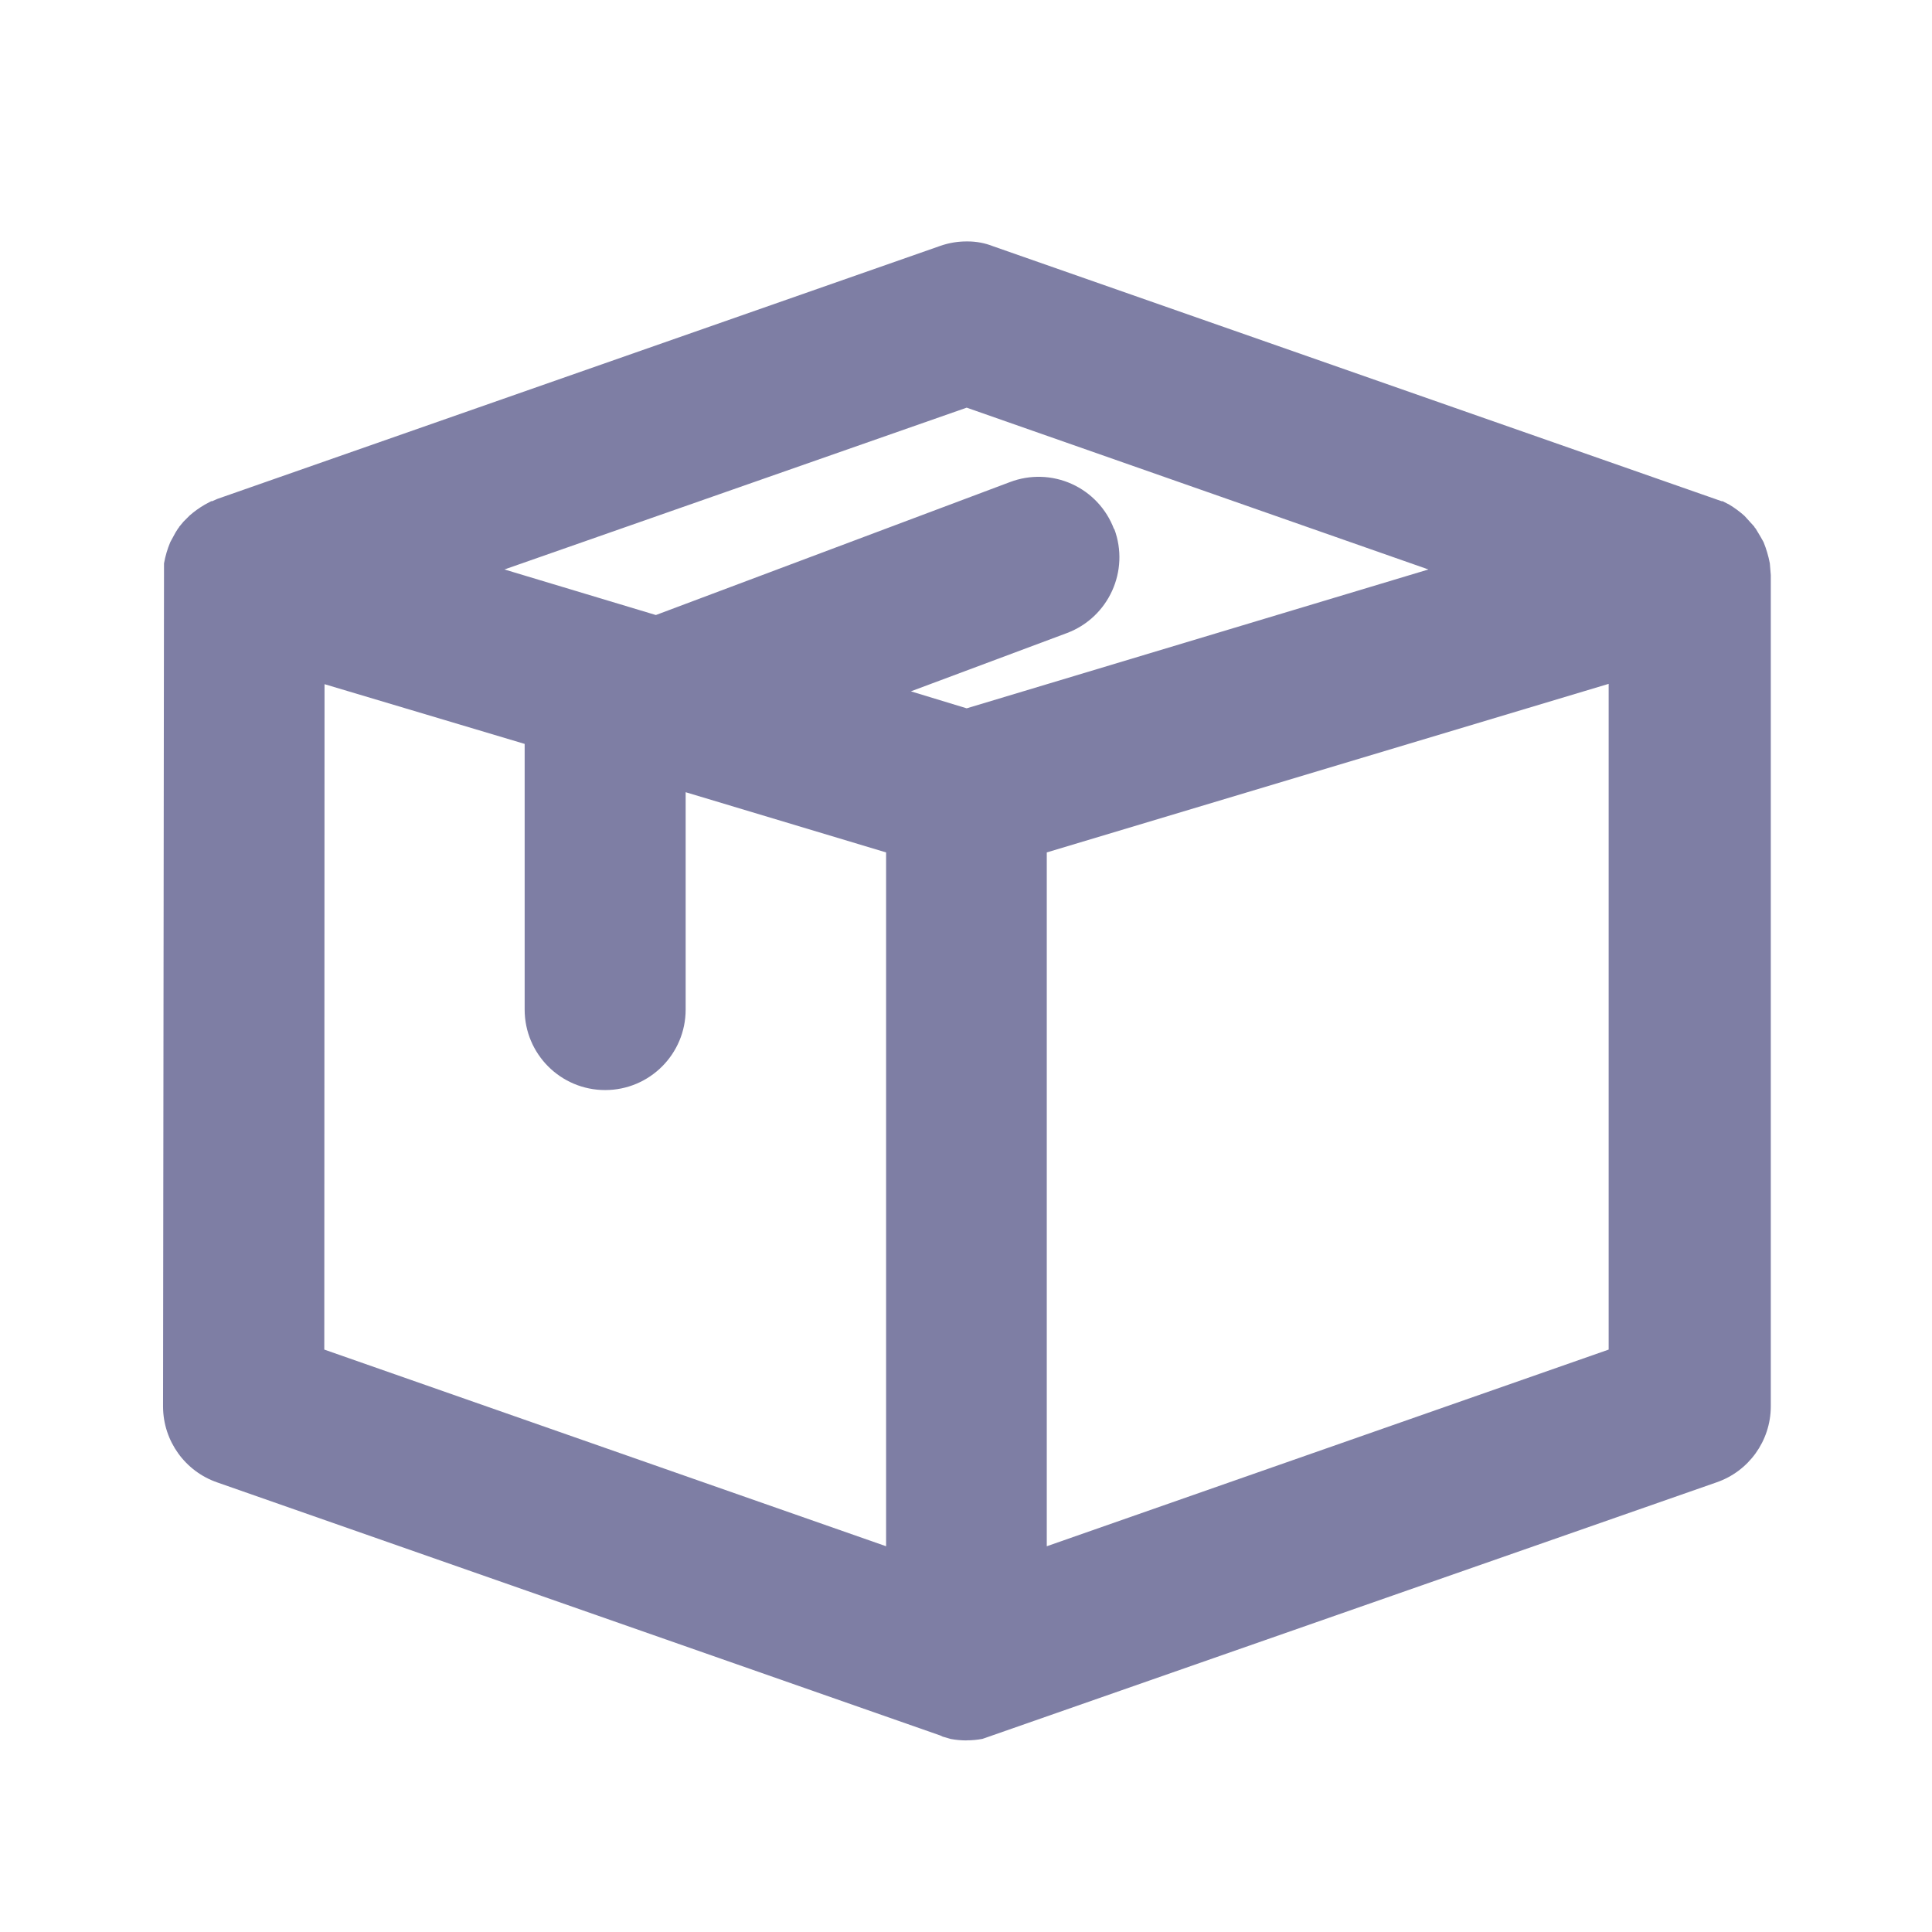
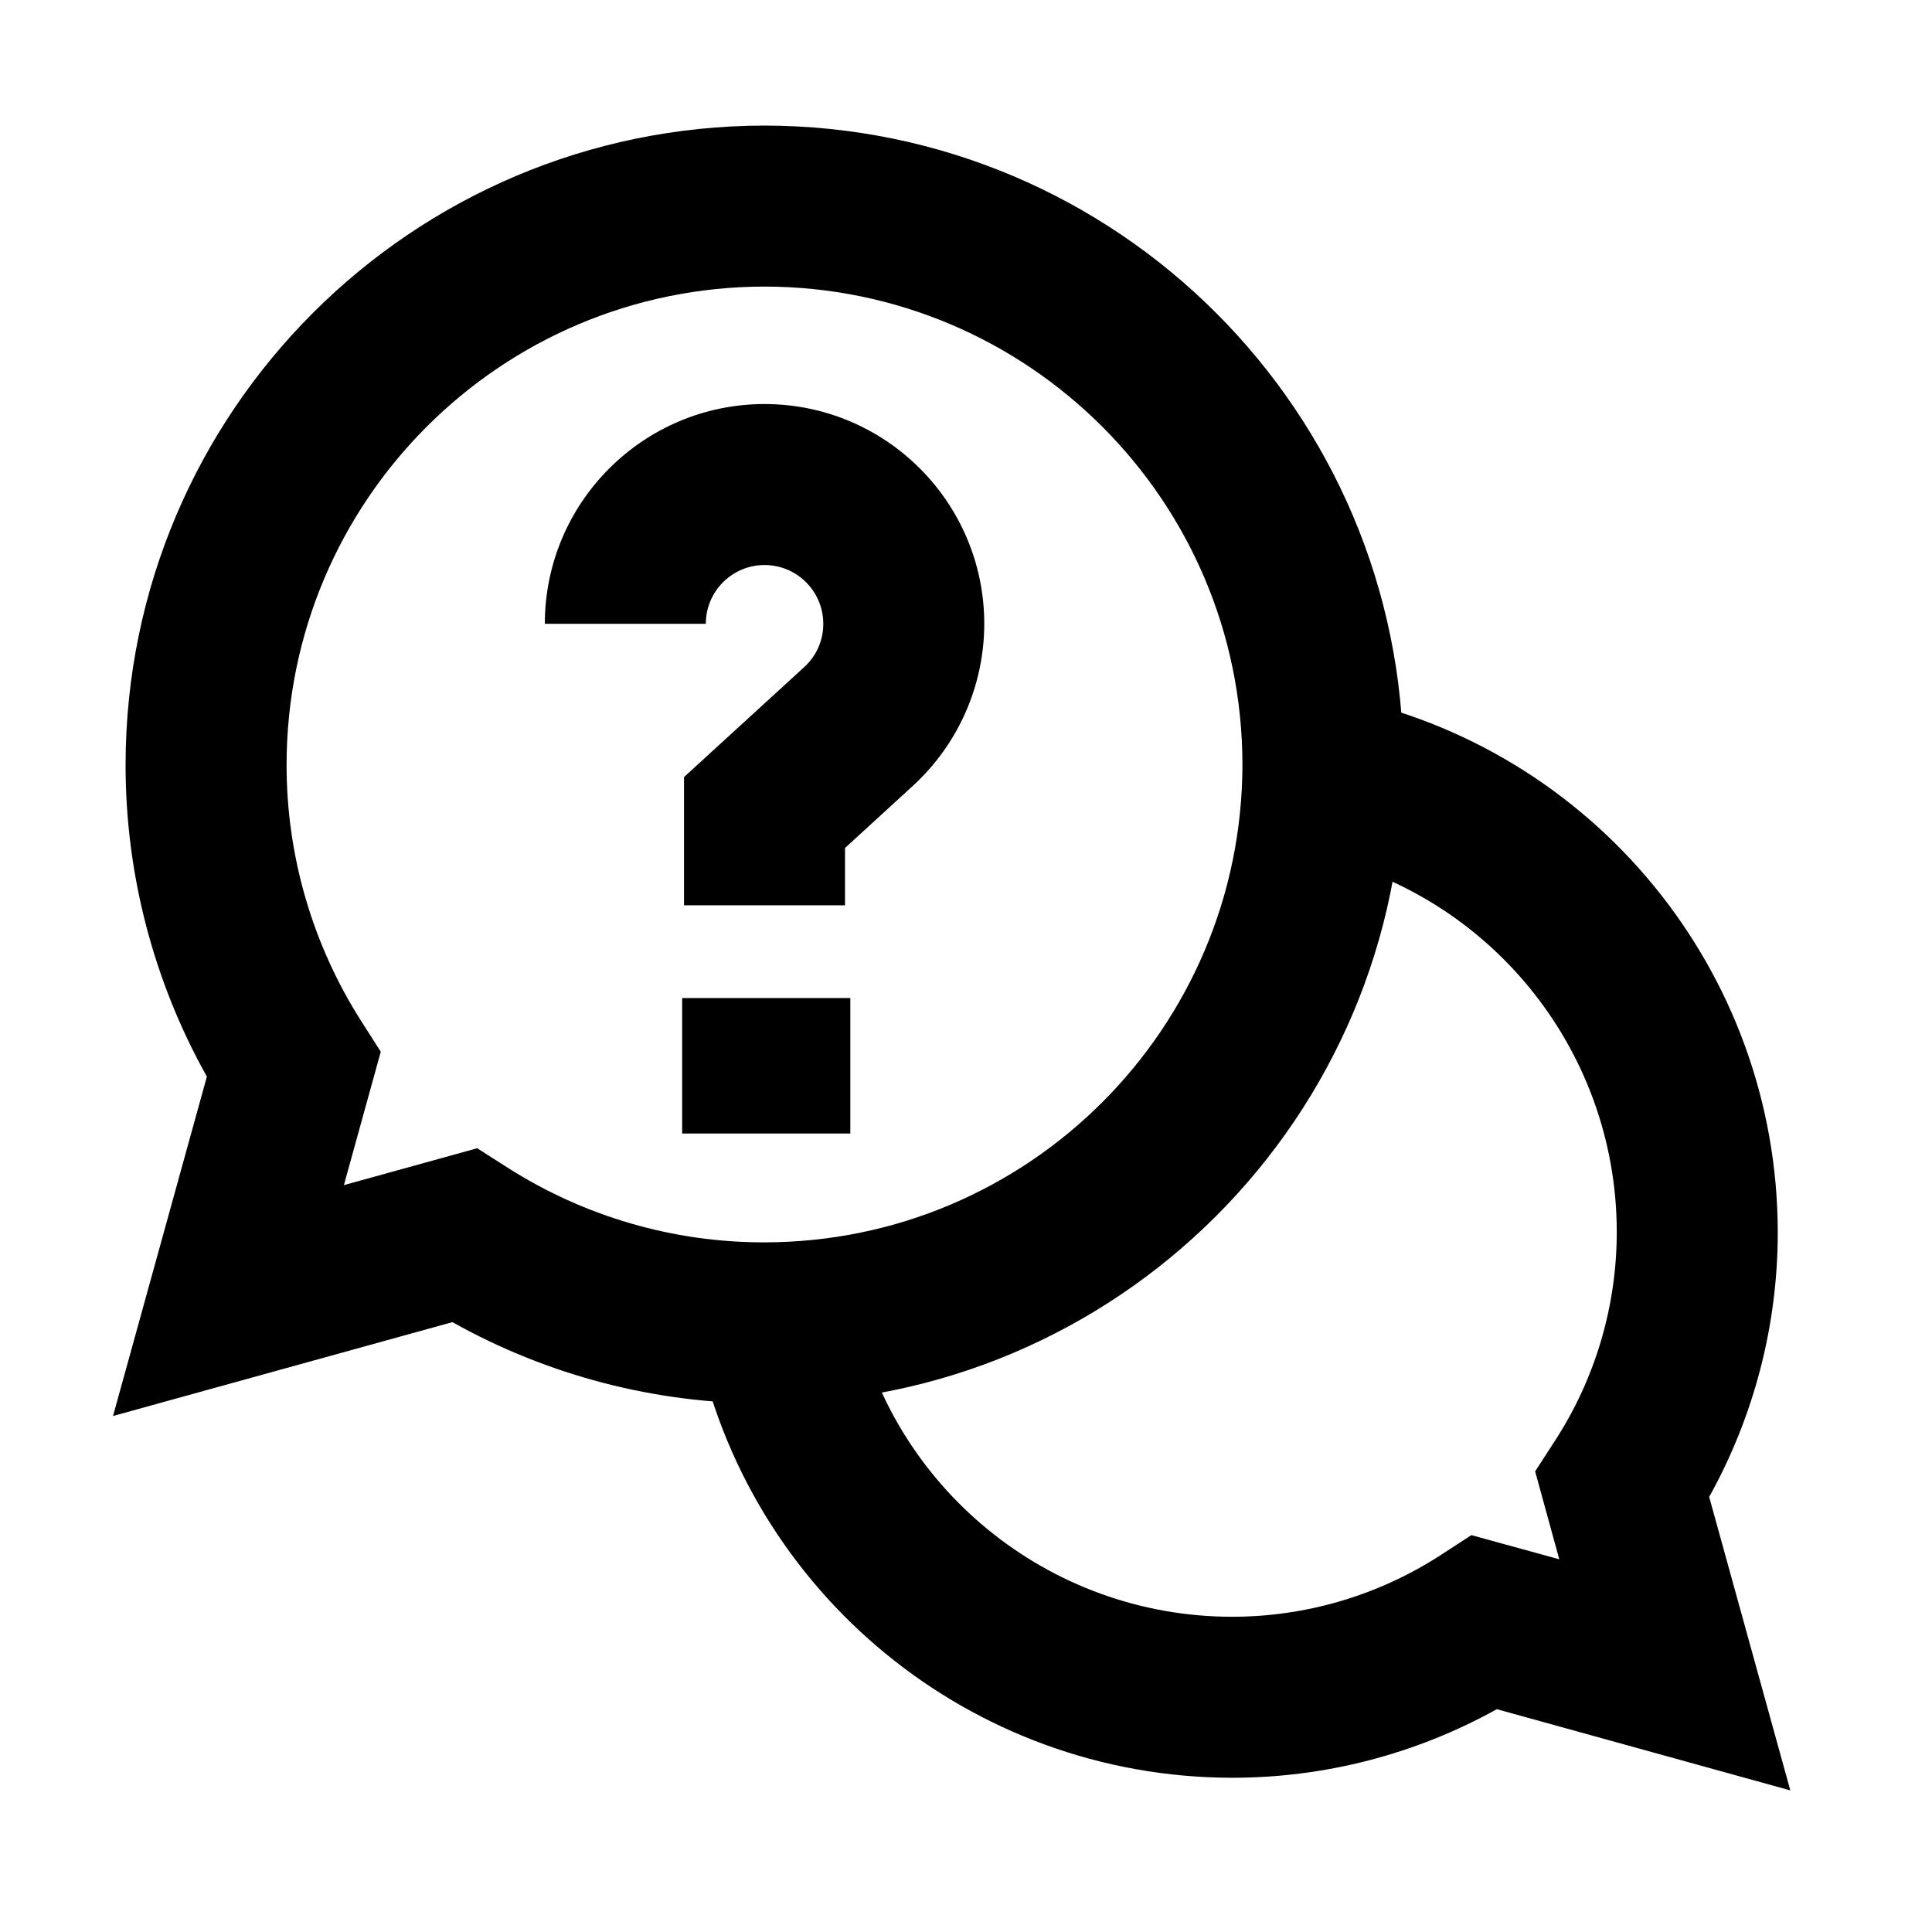
<svg xmlns="http://www.w3.org/2000/svg" width="24" height="24" viewBox="0 0 24 24">
  <defs>
    <clipPath id="clip-path">
-       <rect id="Rectangle_13837" data-name="Rectangle 13837" width="24" height="24" transform="translate(617 1679)" fill="#7e7ea4" stroke="#5dffc7" stroke-width="2" />
+       <path id="path3453" d="M0-682.665H24v24H0Z" transform="translate(0 682.665)" fill="#000" />
    </clipPath>
  </defs>
  <g id="set_icons" data-name="set icons" transform="translate(-59 -187)">
-     <g id="sc-icon-outlined-orders_box" data-name="sc-icon-outlined-orders box" transform="translate(59 187)">
-       <g id="Mask_Group_25851" data-name="Mask Group 25851" transform="translate(-617 -1679)" clip-path="url(#clip-path)">
-         <g id="noun-box-4222518" transform="translate(618.158 1680.102)">
-           <path id="Union_51" data-name="Union 51" d="M24023.822,22917.561a1.079,1.079,0,0,1-.193-.018l-.1-.029-.029-.014-8.98-3.143a1,1,0,0,1-.676-.939l.012-10.479a1.252,1.252,0,0,1,.078-.264l.066-.121.031-.049c.006-.006.012-.012.012-.018l.055-.066.078-.078a1.215,1.215,0,0,1,.186-.133l.08-.043h.012l.066-.029,8.98-3.143a.987.987,0,0,1,.332-.055.862.862,0,0,1,.326.061l9.047,3.166h.012l.084.043a1.255,1.255,0,0,1,.188.139l.121.133.006.012a.081.081,0,0,1,.018.023l.055.092.037.066a1.38,1.38,0,0,1,.078.264l.012.146v10.332a1,1,0,0,1-.676.939l-9.1,3.18-.018.006a1.032,1.032,0,0,1-.193.018Zm1-11.031v8.619l6.98-2.443v-8.27Zm-8.975,6.176,6.979,2.443v-8.619l-2.49-.748v2.7a1,1,0,1,1-2,0v-3.3l-2.486-.742Zm9.814-10.193a1.006,1.006,0,0,1-.586,1.291l-1.941.725.693.211,5.736-1.725-5.736-2.01-5.742,2.01,1.881.566,4.4-1.652a1,1,0,0,1,1.291.584Z" transform="translate(-24012.977 -22897.043)" fill="#7e7ea4" />
+     <g id="sc-icon-outline-help_claim" data-name="sc-icon-outline-help claim" transform="translate(59 187)">
+       <g id="g3449">
+         <g id="g3451" clip-path="url(#clip-path)">
+           <g id="g3457" transform="translate(9.627 9.628)">
+             <path id="path3459" d="M12.613-223.476l-3.646-1.009a6.761,6.761,0,0,1-3.294.852,6.8,6.8,0,0,1-6.653-5.457l1.962-.389a4.792,4.792,0,0,0,4.692,3.846,4.764,4.764,0,0,0,2.6-.769l.377-.245,1.092.3-.3-1.092.245-.378a4.764,4.764,0,0,0,.769-2.6,4.792,4.792,0,0,0-3.846-4.692L7-237.07a6.8,6.8,0,0,1,5.457,6.654,6.762,6.762,0,0,1-.852,3.294Z" transform="translate(0 236.089)" fill="#000" />
+           </g>
+           <g id="g3461" transform="translate(0.703 0.703)">
+             <path id="path3463" d="M-233.729-1a7.946,7.946,0,0,1,7.937,7.937,7.946,7.946,0,0,1-7.937,7.937,7.915,7.915,0,0,1-3.877-1.01l-4.216,1.166,1.166-4.216a7.915,7.915,0,0,1-1.01-3.877A7.946,7.946,0,0,1-233.729-1Zm0,13.873a5.943,5.943,0,0,0,5.937-5.937A5.943,5.943,0,0,0-233.729,1a5.943,5.943,0,0,0-5.937,5.937,5.916,5.916,0,0,0,.93,3.192l.24.376-.458,1.657,1.656-.458.376.24A5.915,5.915,0,0,0-233.729,12.873Z" transform="translate(242.523 1.857)" fill="#000" />
+           </g>
+           <path id="path3465" d="M242.755-319.65h-2.089v-1.683h2.089Z" transform="translate(-232.192 333.731)" fill="#000" />
+           <g id="g3467" transform="translate(7.768 6.019)">
+             <path id="path3469" d="M2.729-54.773h-2v-1.593l1.492-1.365a.722.722,0,0,0,.238-.539A.73.73,0,0,0,1.729-59,.73.73,0,0,0,1-58.27H-1A2.732,2.732,0,0,1,1.729-61,2.732,2.732,0,0,1,4.459-58.27a2.736,2.736,0,0,1-.888,2.014l-.842.771Z" transform="translate(0 60)" fill="#000" />
+           </g>
        </g>
      </g>
    </g>
  </g>
</svg>
